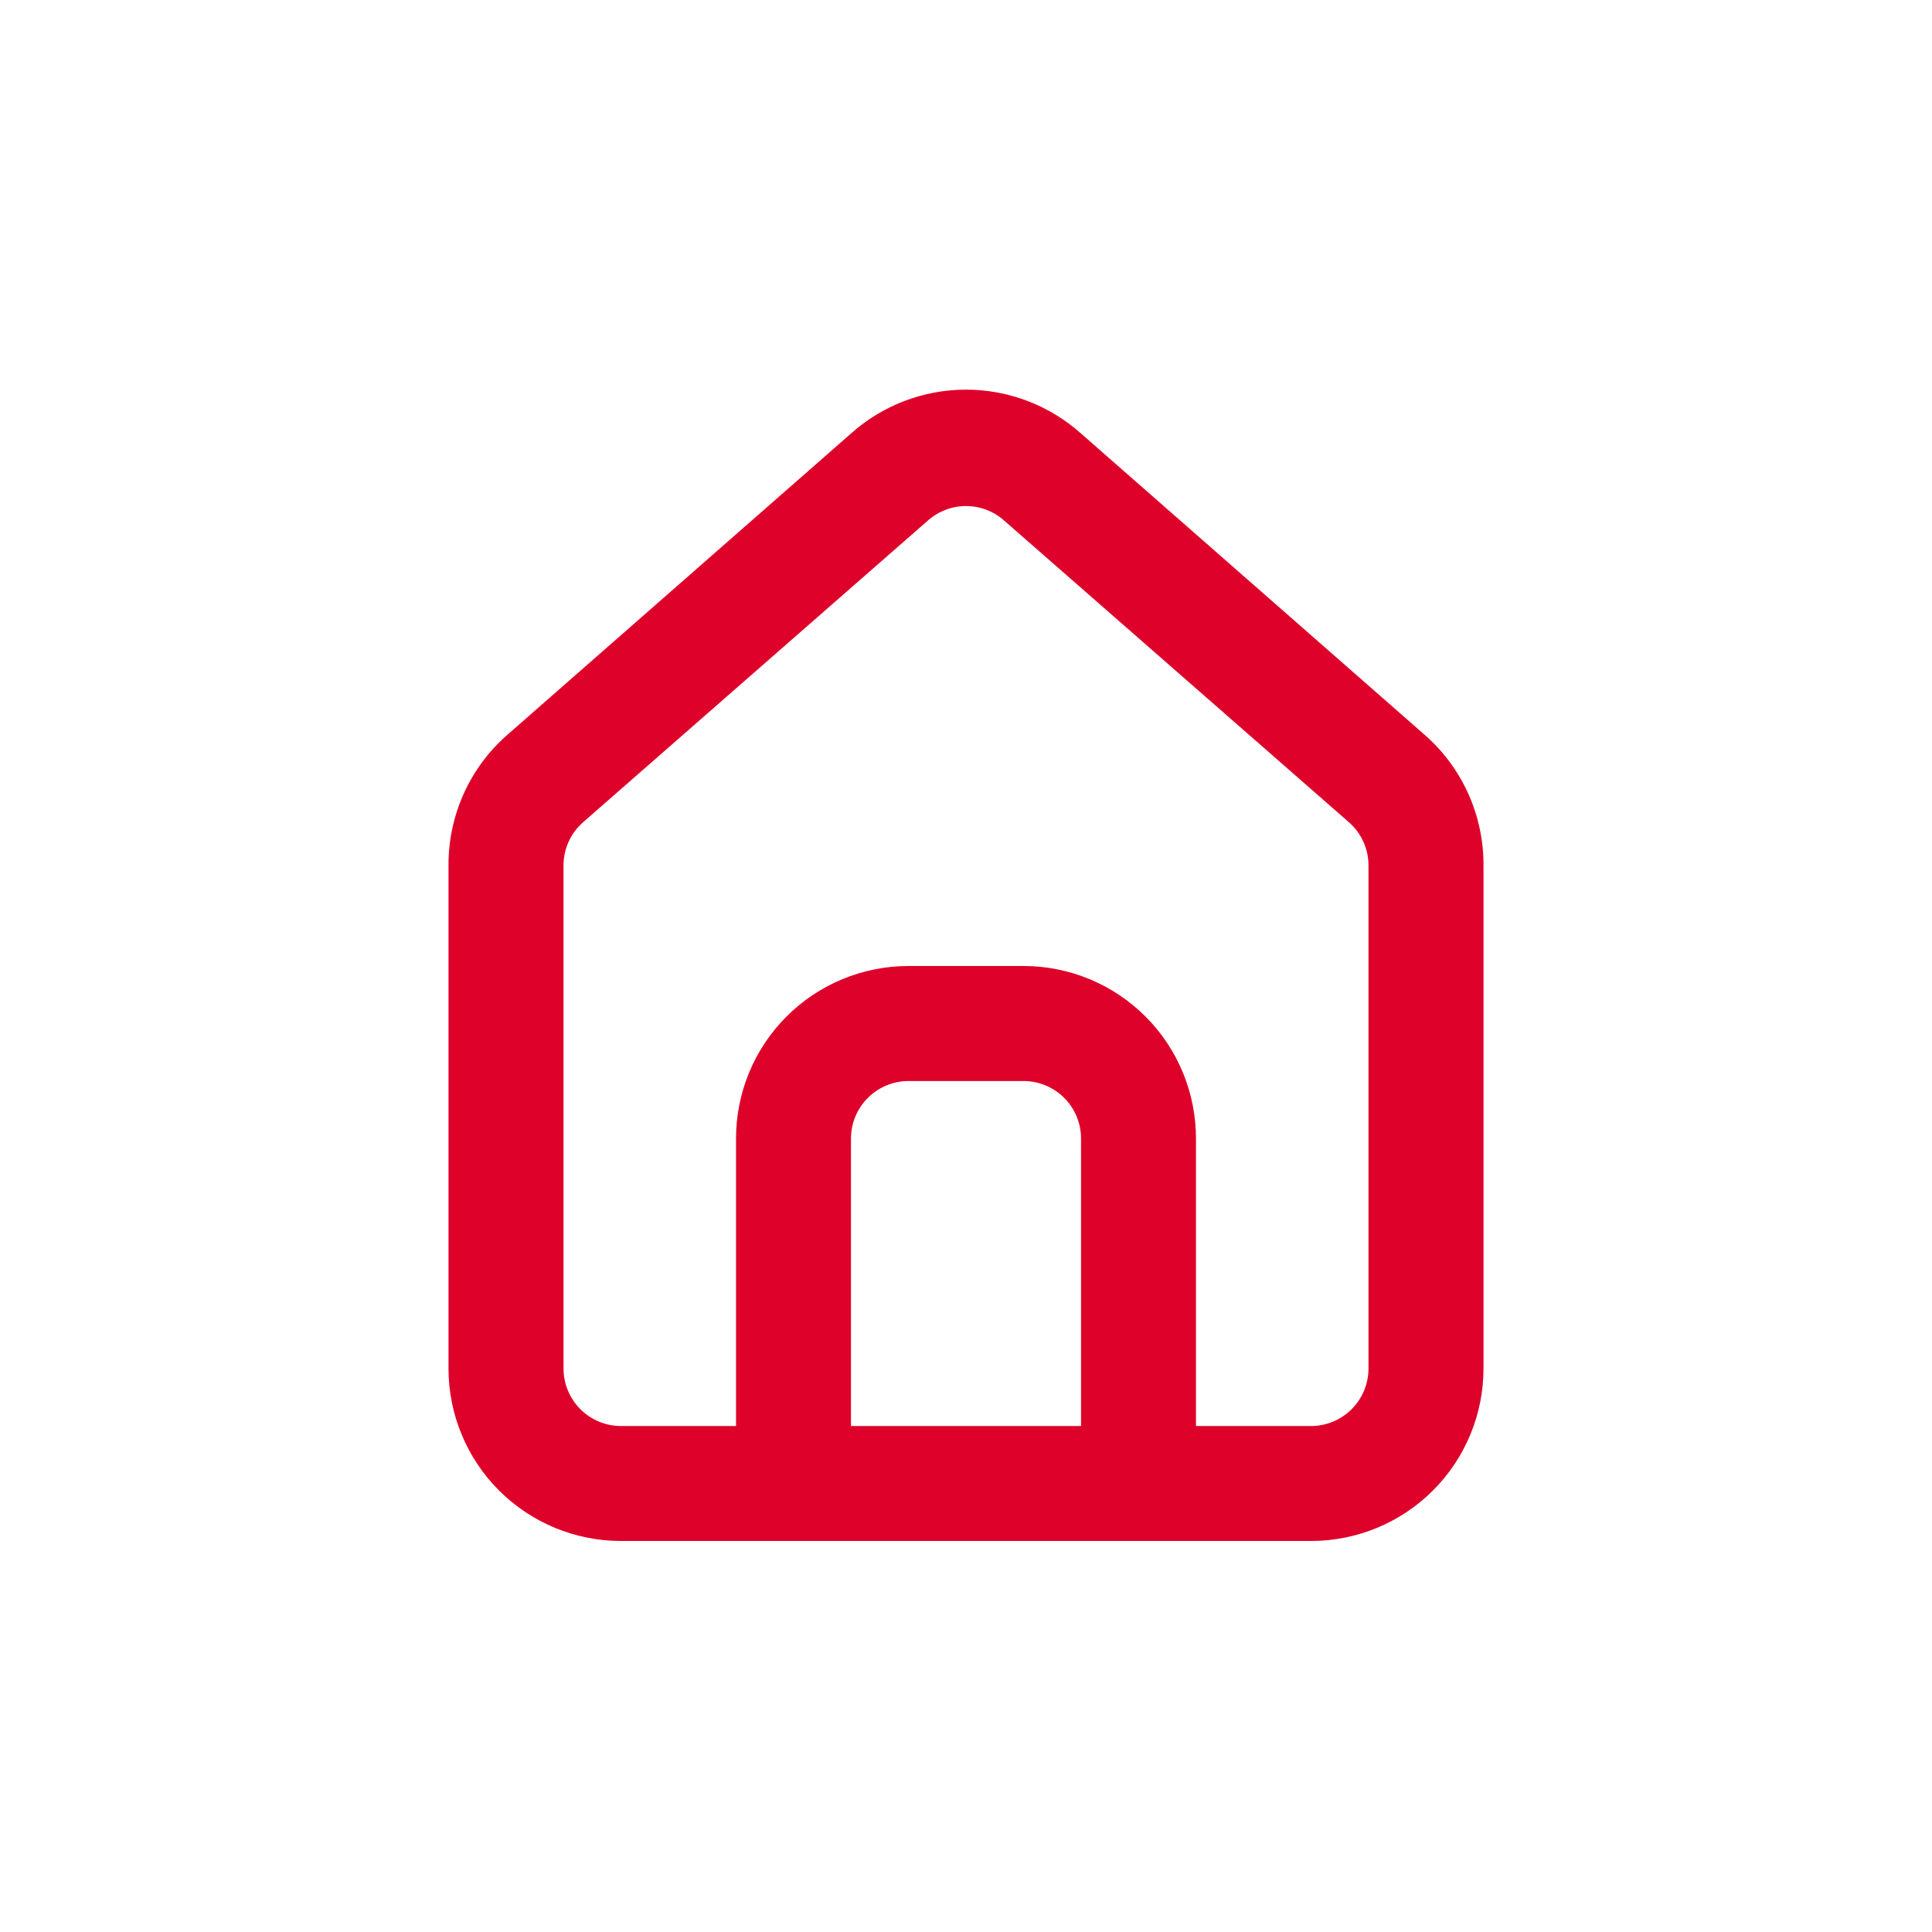
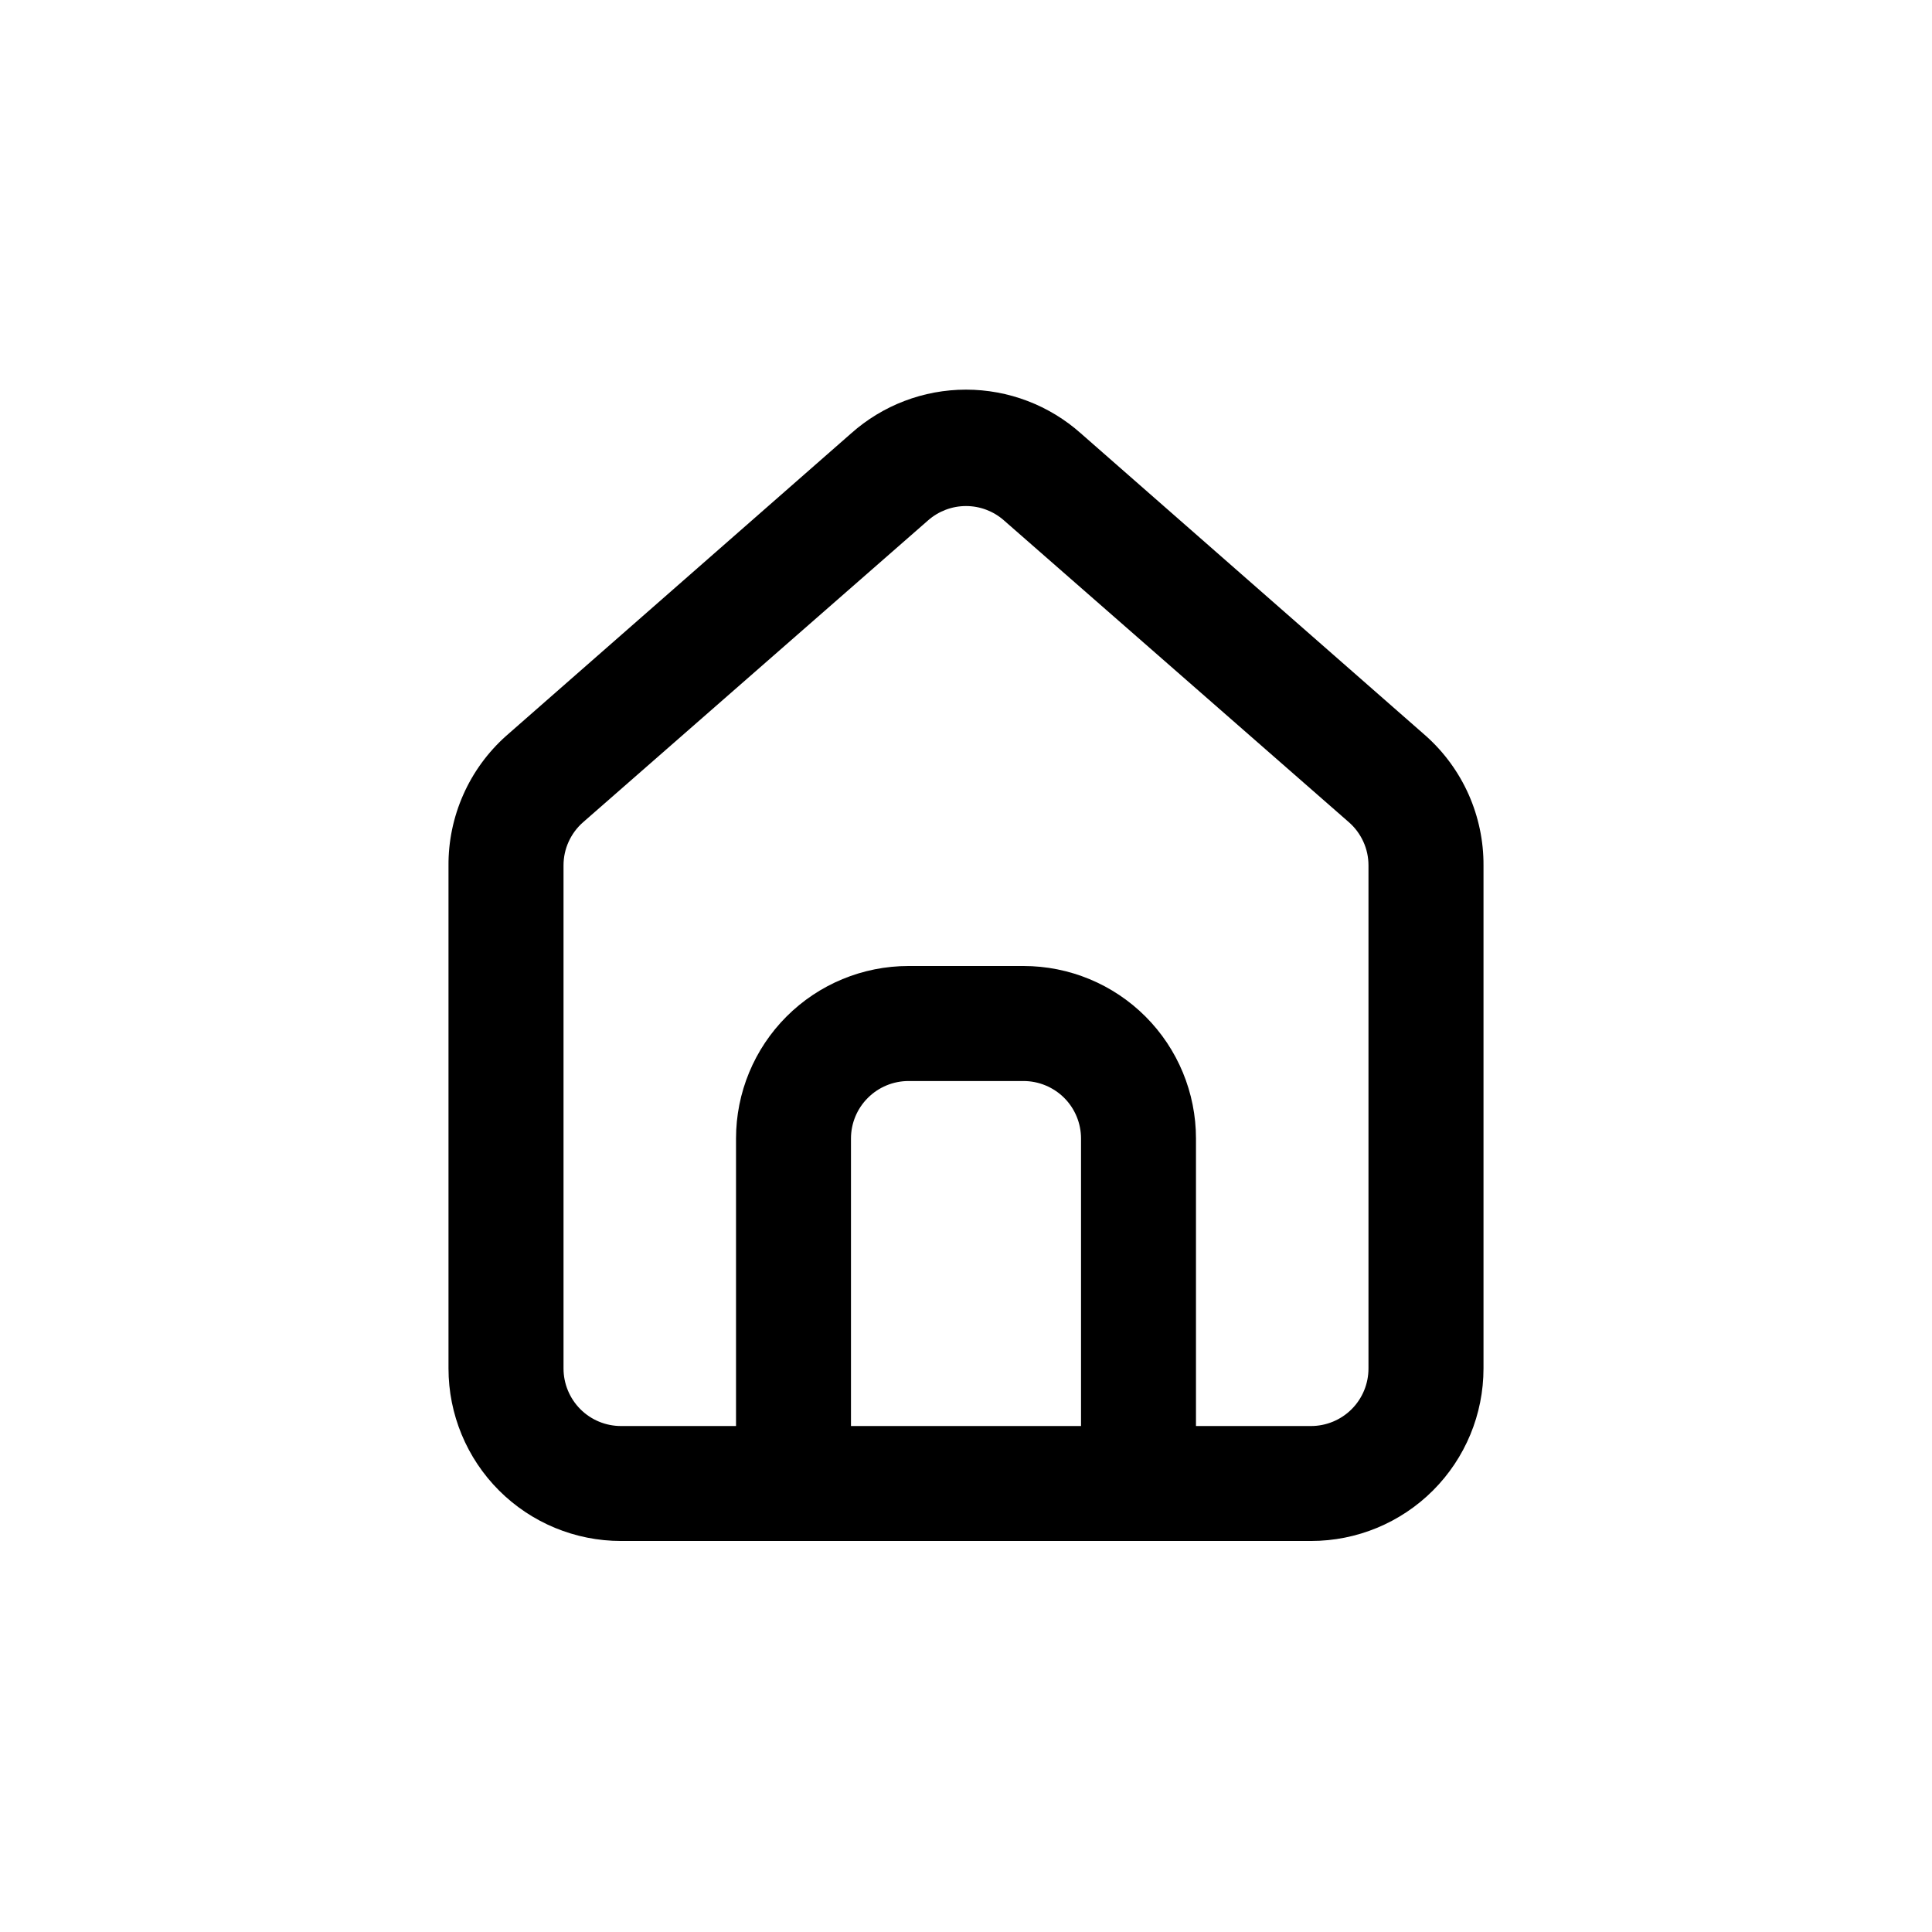
<svg xmlns="http://www.w3.org/2000/svg" width="28" height="28" viewBox="0 0 28 28" fill="none">
-   <path d="M20.667 10.667L15.667 6.283C15.208 5.873 14.615 5.647 14 5.647C13.385 5.647 12.792 5.873 12.333 6.283L7.333 10.667C7.069 10.903 6.857 11.194 6.714 11.518C6.57 11.843 6.497 12.195 6.5 12.55V19.833C6.5 20.496 6.763 21.132 7.232 21.601C7.701 22.07 8.337 22.333 9 22.333H19C19.663 22.333 20.299 22.07 20.768 21.601C21.237 21.132 21.5 20.496 21.5 19.833V12.542C21.502 12.188 21.428 11.838 21.285 11.515C21.141 11.191 20.93 10.902 20.667 10.667ZM15.667 20.667H12.333V16.5C12.333 16.279 12.421 16.067 12.578 15.911C12.734 15.755 12.946 15.667 13.167 15.667H14.833C15.054 15.667 15.266 15.755 15.423 15.911C15.579 16.067 15.667 16.279 15.667 16.5V20.667ZM19.833 19.833C19.833 20.054 19.746 20.266 19.589 20.423C19.433 20.579 19.221 20.667 19 20.667H17.333V16.5C17.333 15.837 17.07 15.201 16.601 14.732C16.132 14.263 15.496 14 14.833 14H13.167C12.504 14 11.868 14.263 11.399 14.732C10.93 15.201 10.667 15.837 10.667 16.5V20.667H9C8.779 20.667 8.567 20.579 8.411 20.423C8.255 20.266 8.167 20.054 8.167 19.833V12.542C8.167 12.423 8.192 12.306 8.241 12.199C8.29 12.091 8.361 11.995 8.45 11.917L13.45 7.542C13.602 7.408 13.798 7.334 14 7.334C14.203 7.334 14.398 7.408 14.55 7.542L19.55 11.917C19.639 11.995 19.71 12.091 19.759 12.199C19.808 12.306 19.833 12.423 19.833 12.542V19.833Z" fill="#DE022B" />
+   <path d="M20.667 10.667L15.667 6.283C15.208 5.873 14.615 5.647 14 5.647C13.385 5.647 12.792 5.873 12.333 6.283L7.333 10.667C7.069 10.903 6.857 11.194 6.714 11.518C6.57 11.843 6.497 12.195 6.5 12.55V19.833C6.5 20.496 6.763 21.132 7.232 21.601C7.701 22.07 8.337 22.333 9 22.333H19C19.663 22.333 20.299 22.07 20.768 21.601C21.237 21.132 21.5 20.496 21.5 19.833V12.542C21.502 12.188 21.428 11.838 21.285 11.515C21.141 11.191 20.93 10.902 20.667 10.667ZM15.667 20.667H12.333V16.5C12.333 16.279 12.421 16.067 12.578 15.911C12.734 15.755 12.946 15.667 13.167 15.667H14.833C15.054 15.667 15.266 15.755 15.423 15.911C15.579 16.067 15.667 16.279 15.667 16.5V20.667ZM19.833 19.833C19.833 20.054 19.746 20.266 19.589 20.423C19.433 20.579 19.221 20.667 19 20.667H17.333V16.5C17.333 15.837 17.07 15.201 16.601 14.732C16.132 14.263 15.496 14 14.833 14H13.167C12.504 14 11.868 14.263 11.399 14.732C10.93 15.201 10.667 15.837 10.667 16.5V20.667H9C8.779 20.667 8.567 20.579 8.411 20.423C8.255 20.266 8.167 20.054 8.167 19.833V12.542C8.167 12.423 8.192 12.306 8.241 12.199C8.29 12.091 8.361 11.995 8.45 11.917L13.45 7.542C13.602 7.408 13.798 7.334 14 7.334C14.203 7.334 14.398 7.408 14.55 7.542L19.55 11.917C19.639 11.995 19.71 12.091 19.759 12.199C19.808 12.306 19.833 12.423 19.833 12.542V19.833Z" fill="currentColor" />
</svg>
